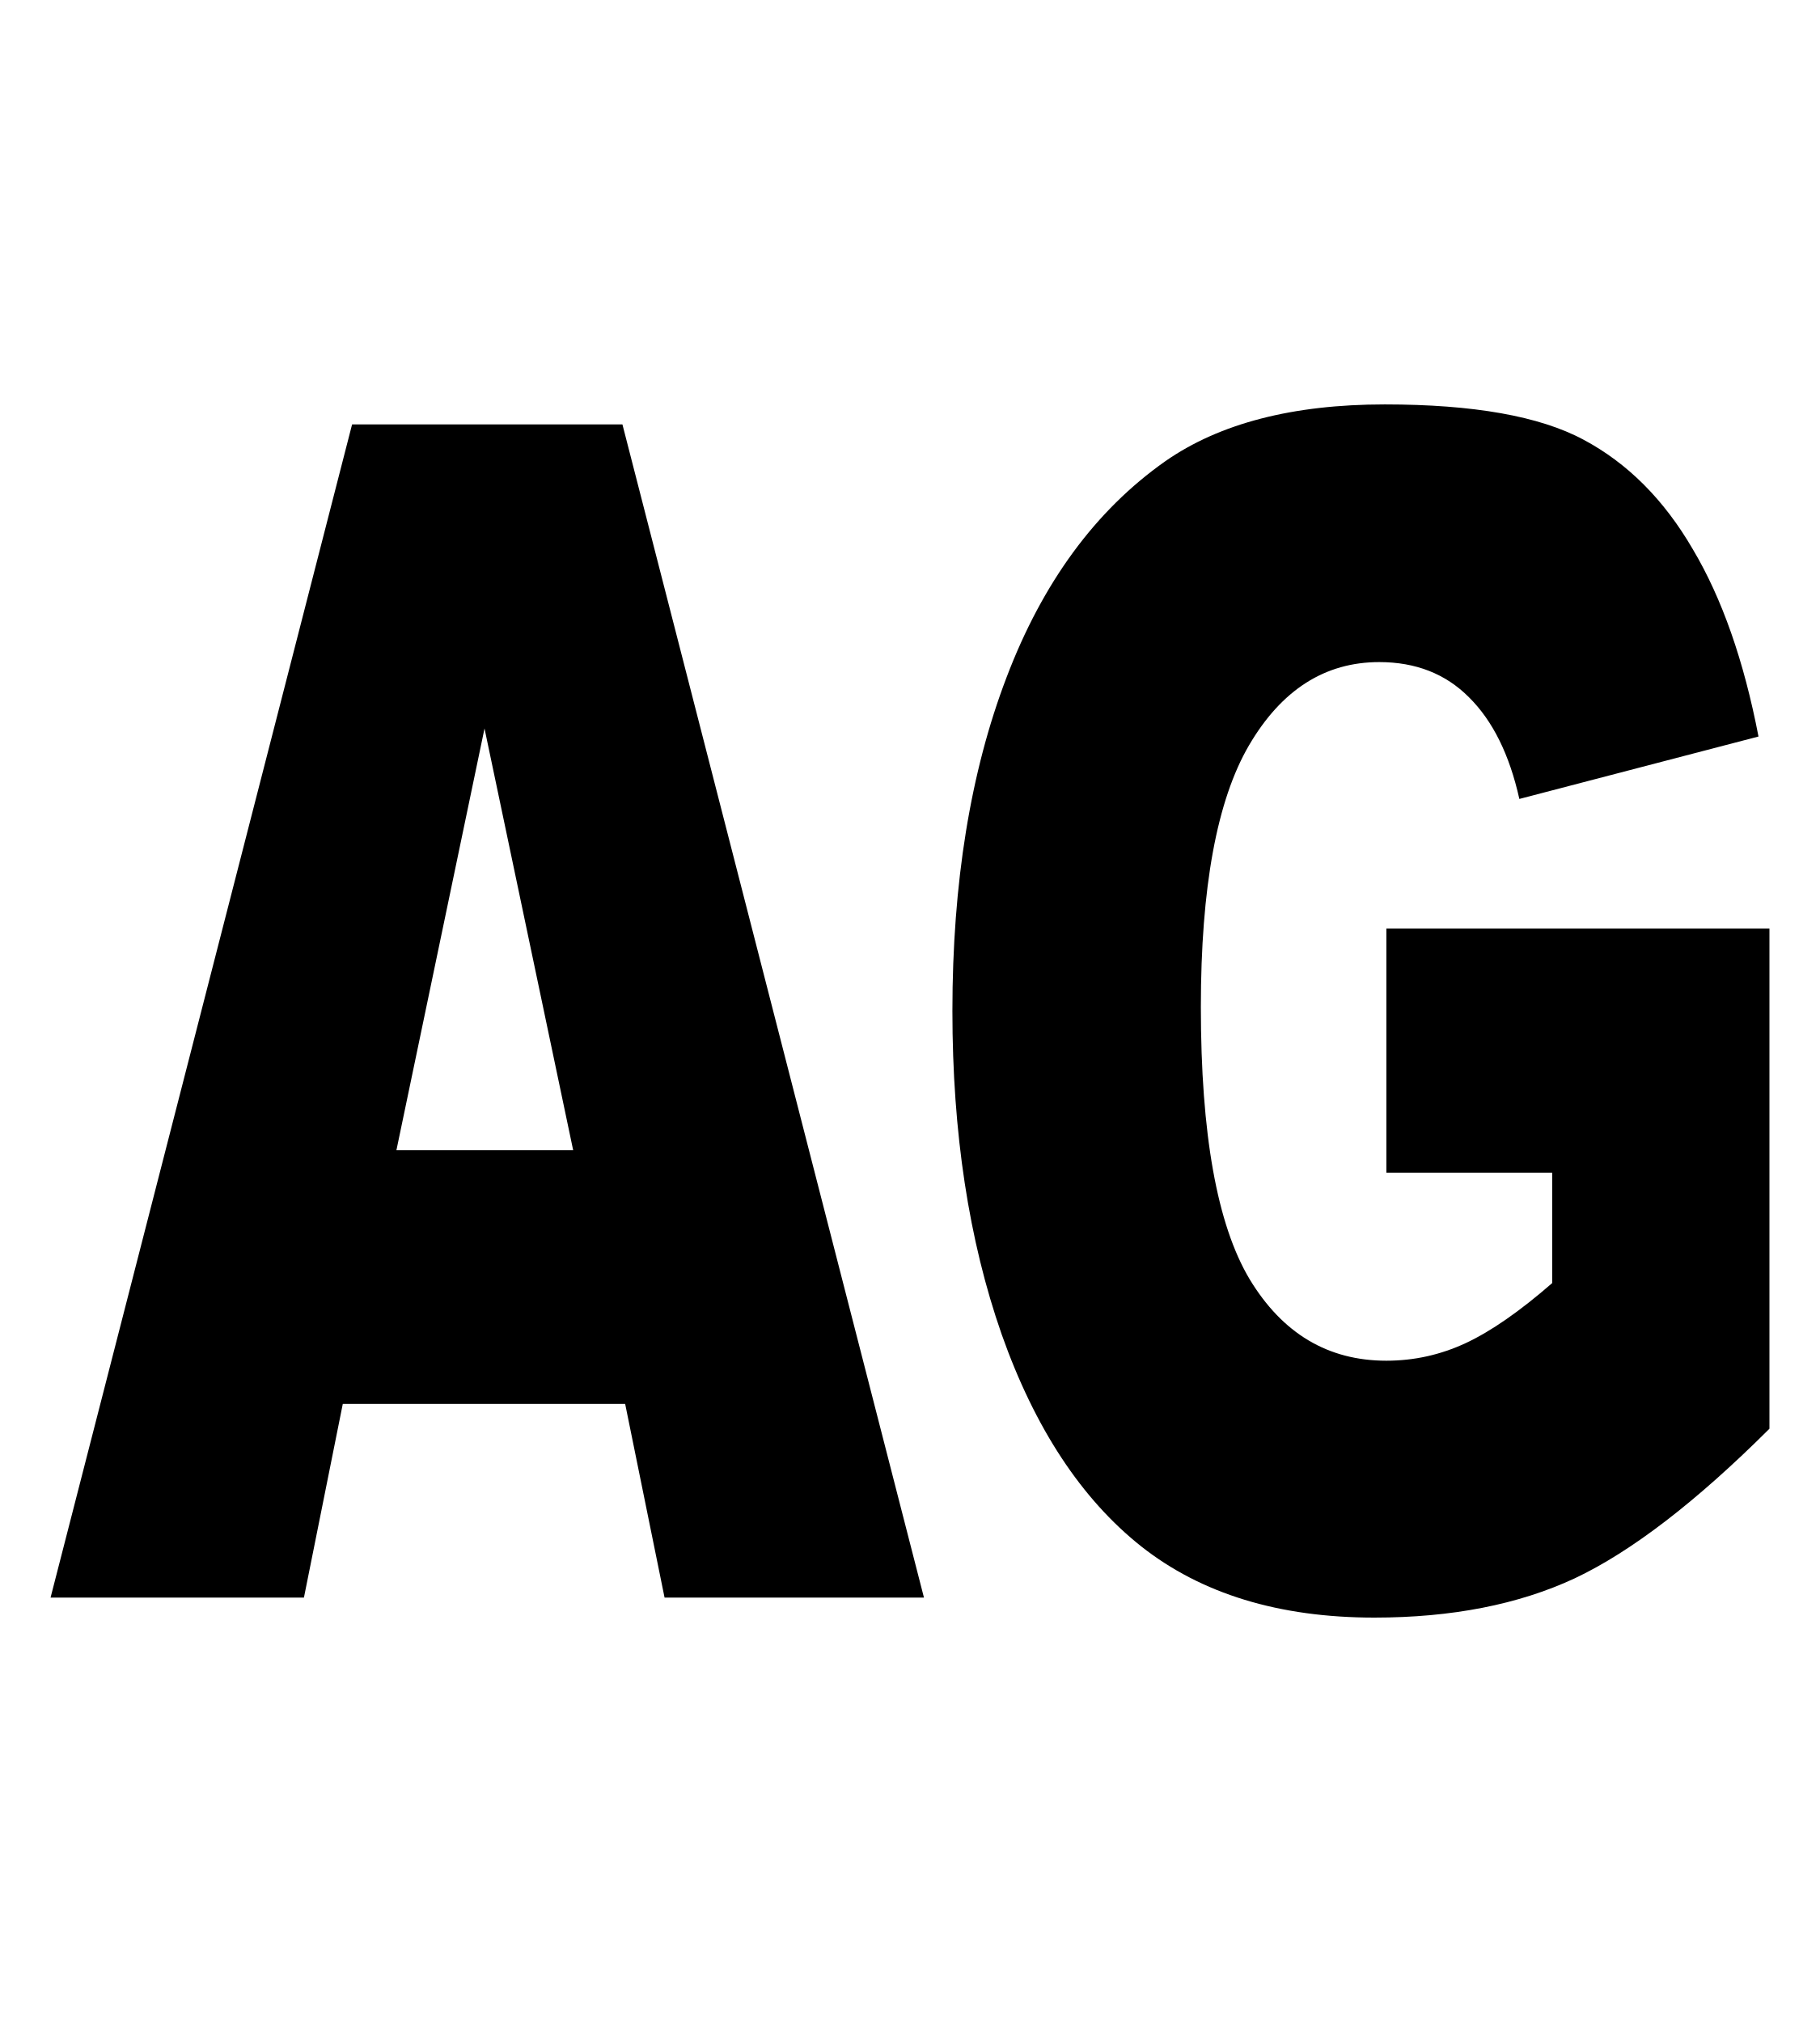
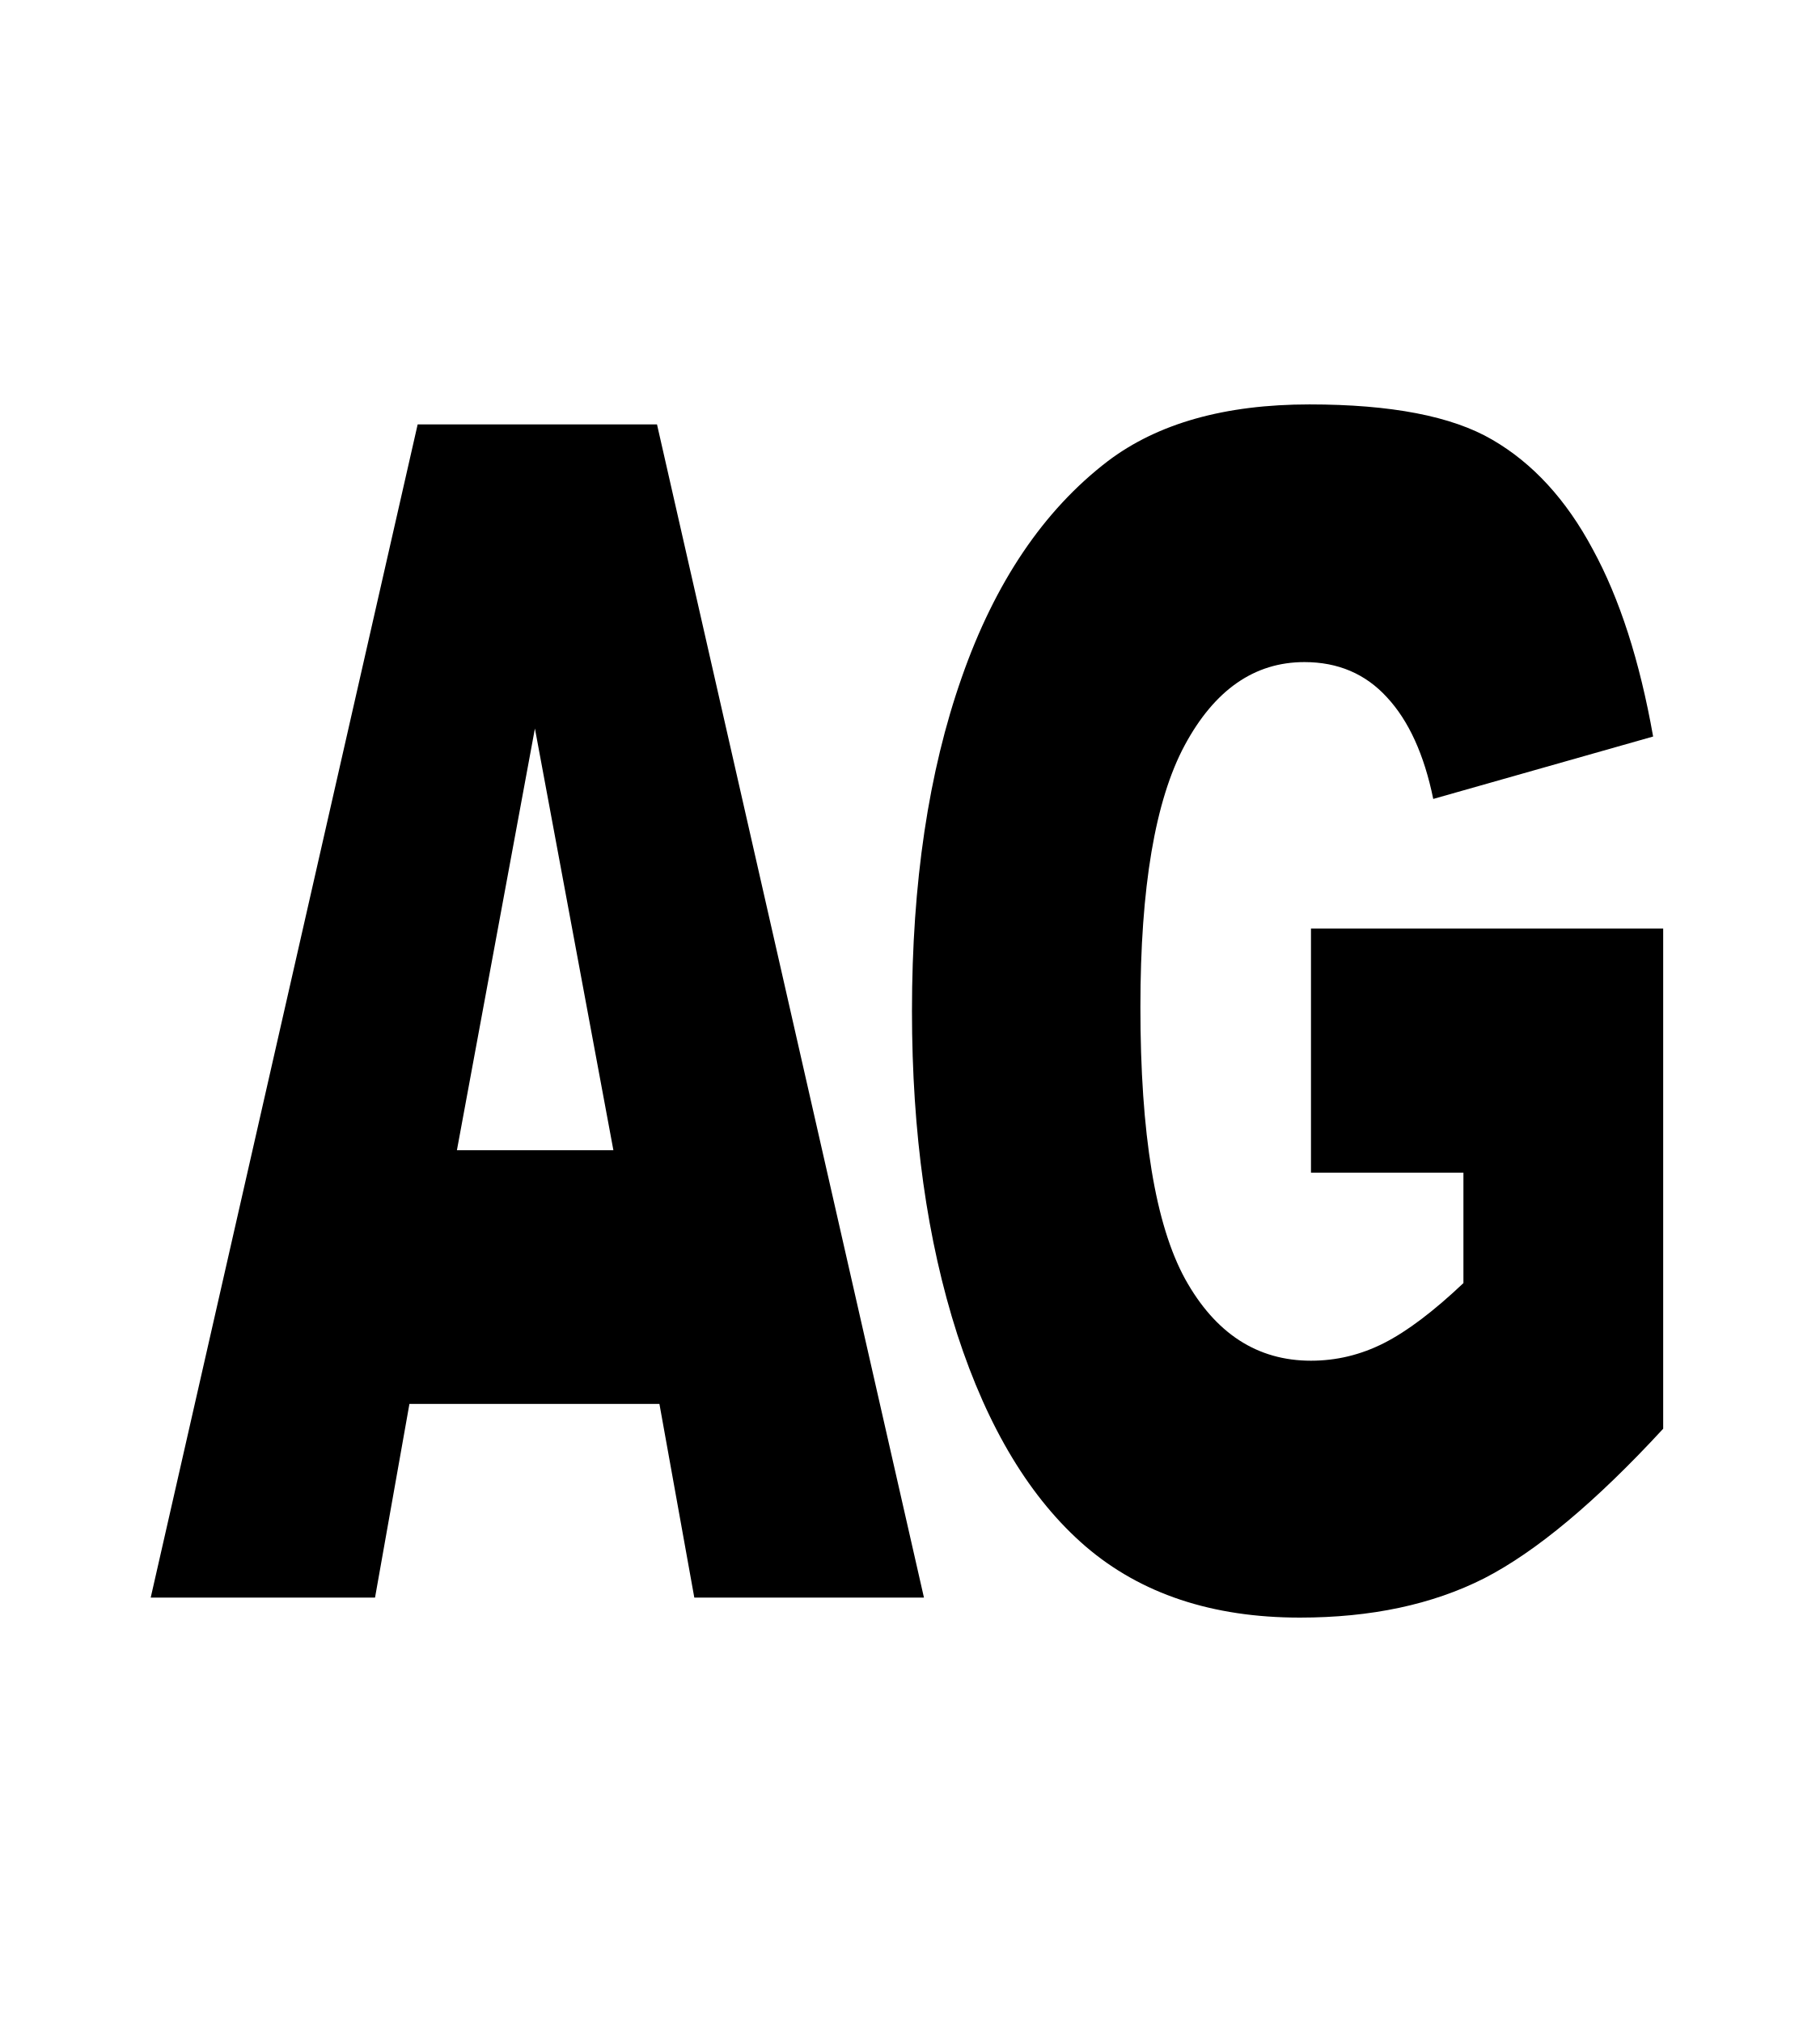
<svg xmlns="http://www.w3.org/2000/svg" version="1.1" id="Layer_1" x="0px" y="0px" viewBox="0 0 180 200" xml:space="preserve" width="180" height="200">
  <defs id="defs13" />
  <style type="text/css" id="style3">
	.st0{font-family:"Arial Black", "Arial Bold", Gadget, sans-serif;}
	.st1{font-size:118.401px;}
	
		.st2{fill-rule:evenodd;clip-rule:evenodd;fill:none;stroke:#000000;stroke-width:18.986;stroke-linecap:round;stroke-miterlimit:10;}
</style>
  <flowRoot xml:space="preserve" id="flowRoot3336" style="fill:black;stroke:none;stroke-opacity:1;stroke-width:1px;stroke-linejoin:miter;stroke-linecap:butt;fill-opacity:1;font-family:Arial;font-style:normal;font-weight:900;font-size:40px;line-height:125%;letter-spacing:0px;word-spacing:0px;-inkscape-font-specification:'Arial, Heavy';font-stretch:normal;font-variant:normal;text-anchor:middle;text-align:center;writing-mode:lr">
    <flowRegion id="flowRegion3338">
      <rect id="rect3340" width="142.589" height="86.721" x="17.511" y="69.919" />
    </flowRegion>
    <flowPara id="flowPara3342" />
  </flowRoot>
  <g transform="scale(0.8268933,1.209346)" style="font-style:normal;font-variant:normal;font-weight:900;font-stretch:normal;font-size:134.048px;line-height:125%;font-family:Arial;-inkscape-font-specification:'Arial, Heavy';text-align:center;letter-spacing:0px;word-spacing:0px;writing-mode:lr-tb;text-anchor:middle;fill:#000000;fill-opacity:1;stroke:none;stroke-width:1px;stroke-linecap:butt;stroke-linejoin:miter;stroke-opacity:1" id="text3344">
-     <path d="m 74.773,114.827 -33.774,0 -4.647,15.84 -30.305,0 36.065,-95.955 32.334,0 36.065,95.955 -31.025,0 -4.713,-15.84 z M 68.555,94.078 57.951,59.584 l -10.538,34.494 21.141,0 z" id="path4782" style="" />
-     <path d="m 165.818,95.911 0,-19.963 45.817,0 0,40.908 q -13.156,8.967 -23.301,12.24 -10.08,3.207 -23.956,3.207 -17.083,0 -27.883,-5.825 -10.734,-5.825 -16.691,-17.345 -5.891,-11.52 -5.891,-26.443 0,-15.709 6.48,-27.294 6.48,-11.651 18.981,-17.672 9.753,-4.647 26.247,-4.647 15.905,0 23.76,2.88 7.92,2.88 13.091,8.967 5.236,6.022 7.854,15.316 l -28.603,5.105 q -1.767,-5.433 -6.022,-8.313 -4.189,-2.88 -10.734,-2.88 -9.753,0 -15.578,6.807 -5.76,6.742 -5.76,21.403 0,15.578 5.825,22.254 5.891,6.676 16.363,6.676 4.974,0 9.491,-1.44 4.516,-1.44 10.342,-4.909 l 0,-9.033 -19.832,0 z" style="" id="path4784" />
+     <path d="m 78.871,114.827 -29.901,0 -4.114,15.84 -26.83,0 31.929,-95.955 28.626,0 31.929,95.955 -27.467,0 -4.172,-15.84 z m -5.505,-20.749 -9.387,-34.494 -9.33,34.494 18.717,0 z" id="path4782" />
+     <path d="m 156.8,95.911 0,-19.963 42.126,0 0,40.908 q -12.096,8.967 -21.424,12.24 -9.268,3.207 -22.026,3.207 -15.707,0 -25.637,-5.825 -9.87,-5.825 -15.346,-17.345 -5.416,-11.52 -5.416,-26.443 0,-15.709 5.958,-27.294 5.958,-11.651 17.452,-17.672 8.967,-4.647 24.132,-4.647 14.624,0 21.846,2.88 7.282,2.88 12.036,8.967 4.814,6.022 7.222,15.316 l -26.299,5.105 q -1.625,-5.433 -5.537,-8.313 -3.852,-2.88 -9.87,-2.88 -8.967,0 -14.323,6.807 -5.296,6.742 -5.296,21.403 0,15.578 5.356,22.254 5.416,6.676 15.045,6.676 4.574,0 8.726,-1.44 4.152,-1.44 9.509,-4.909 l 0,-9.033 -18.235,0 z" id="path4784" />
  </g>
</svg>
